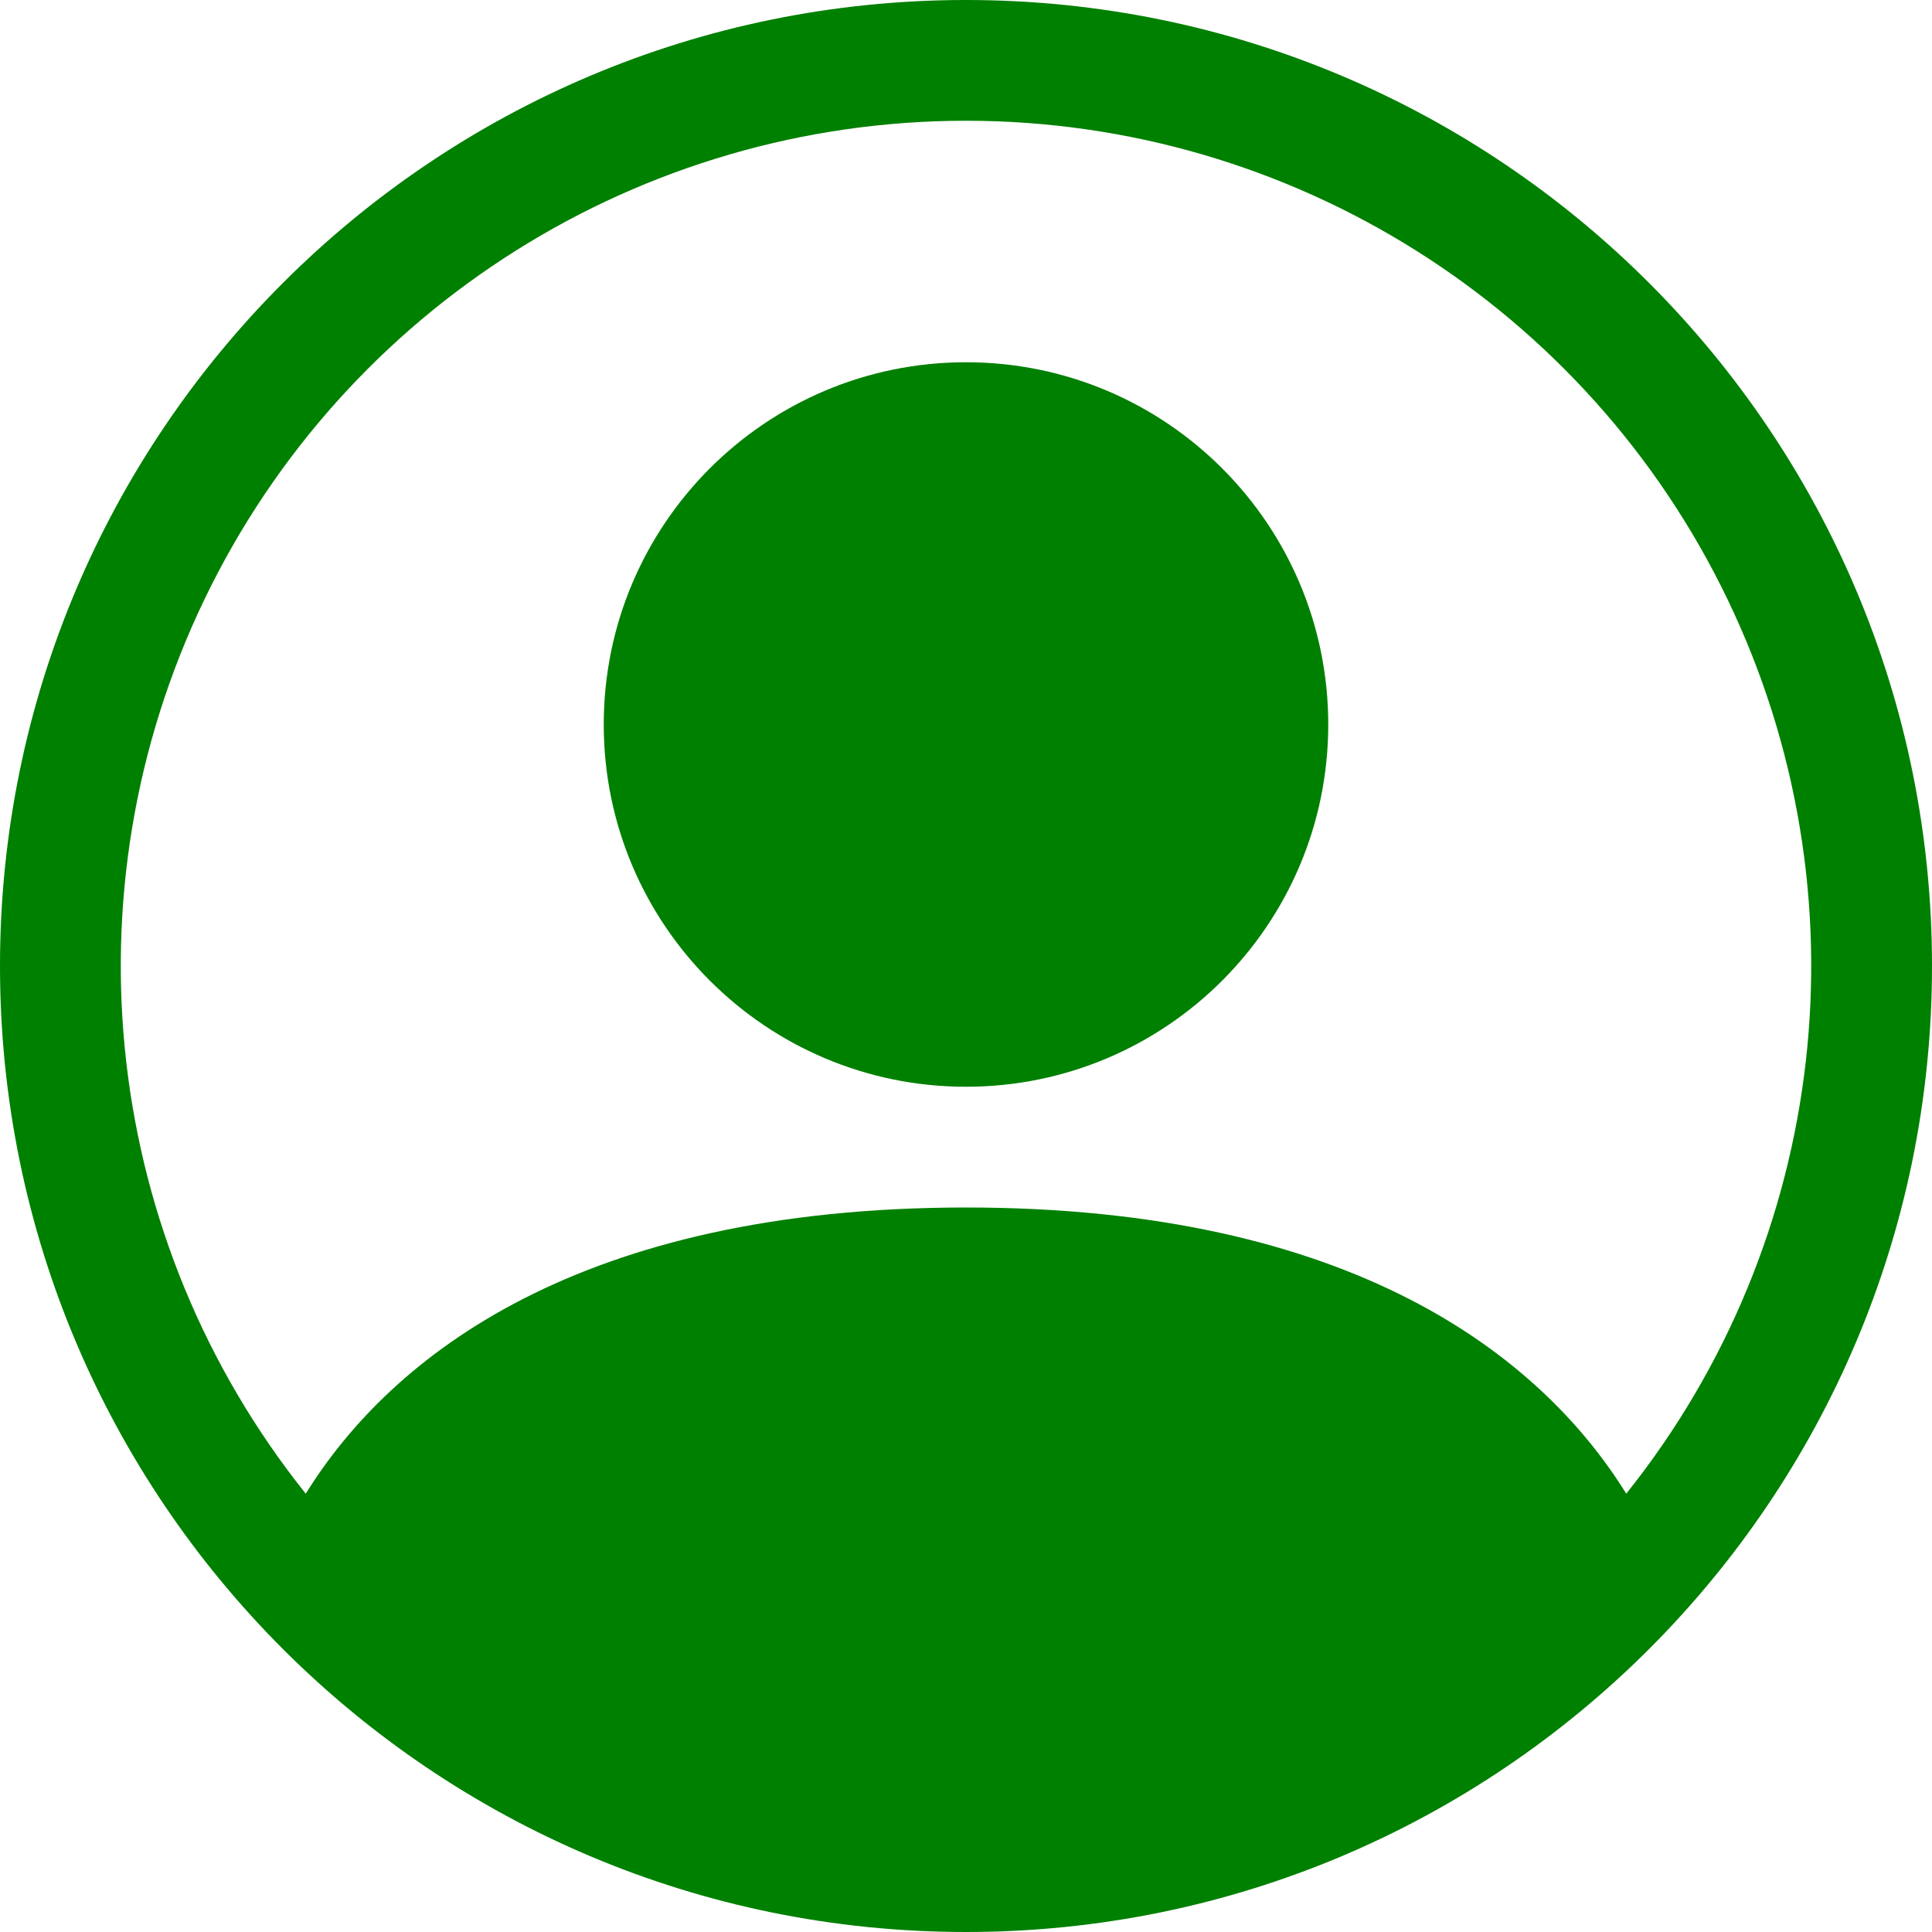
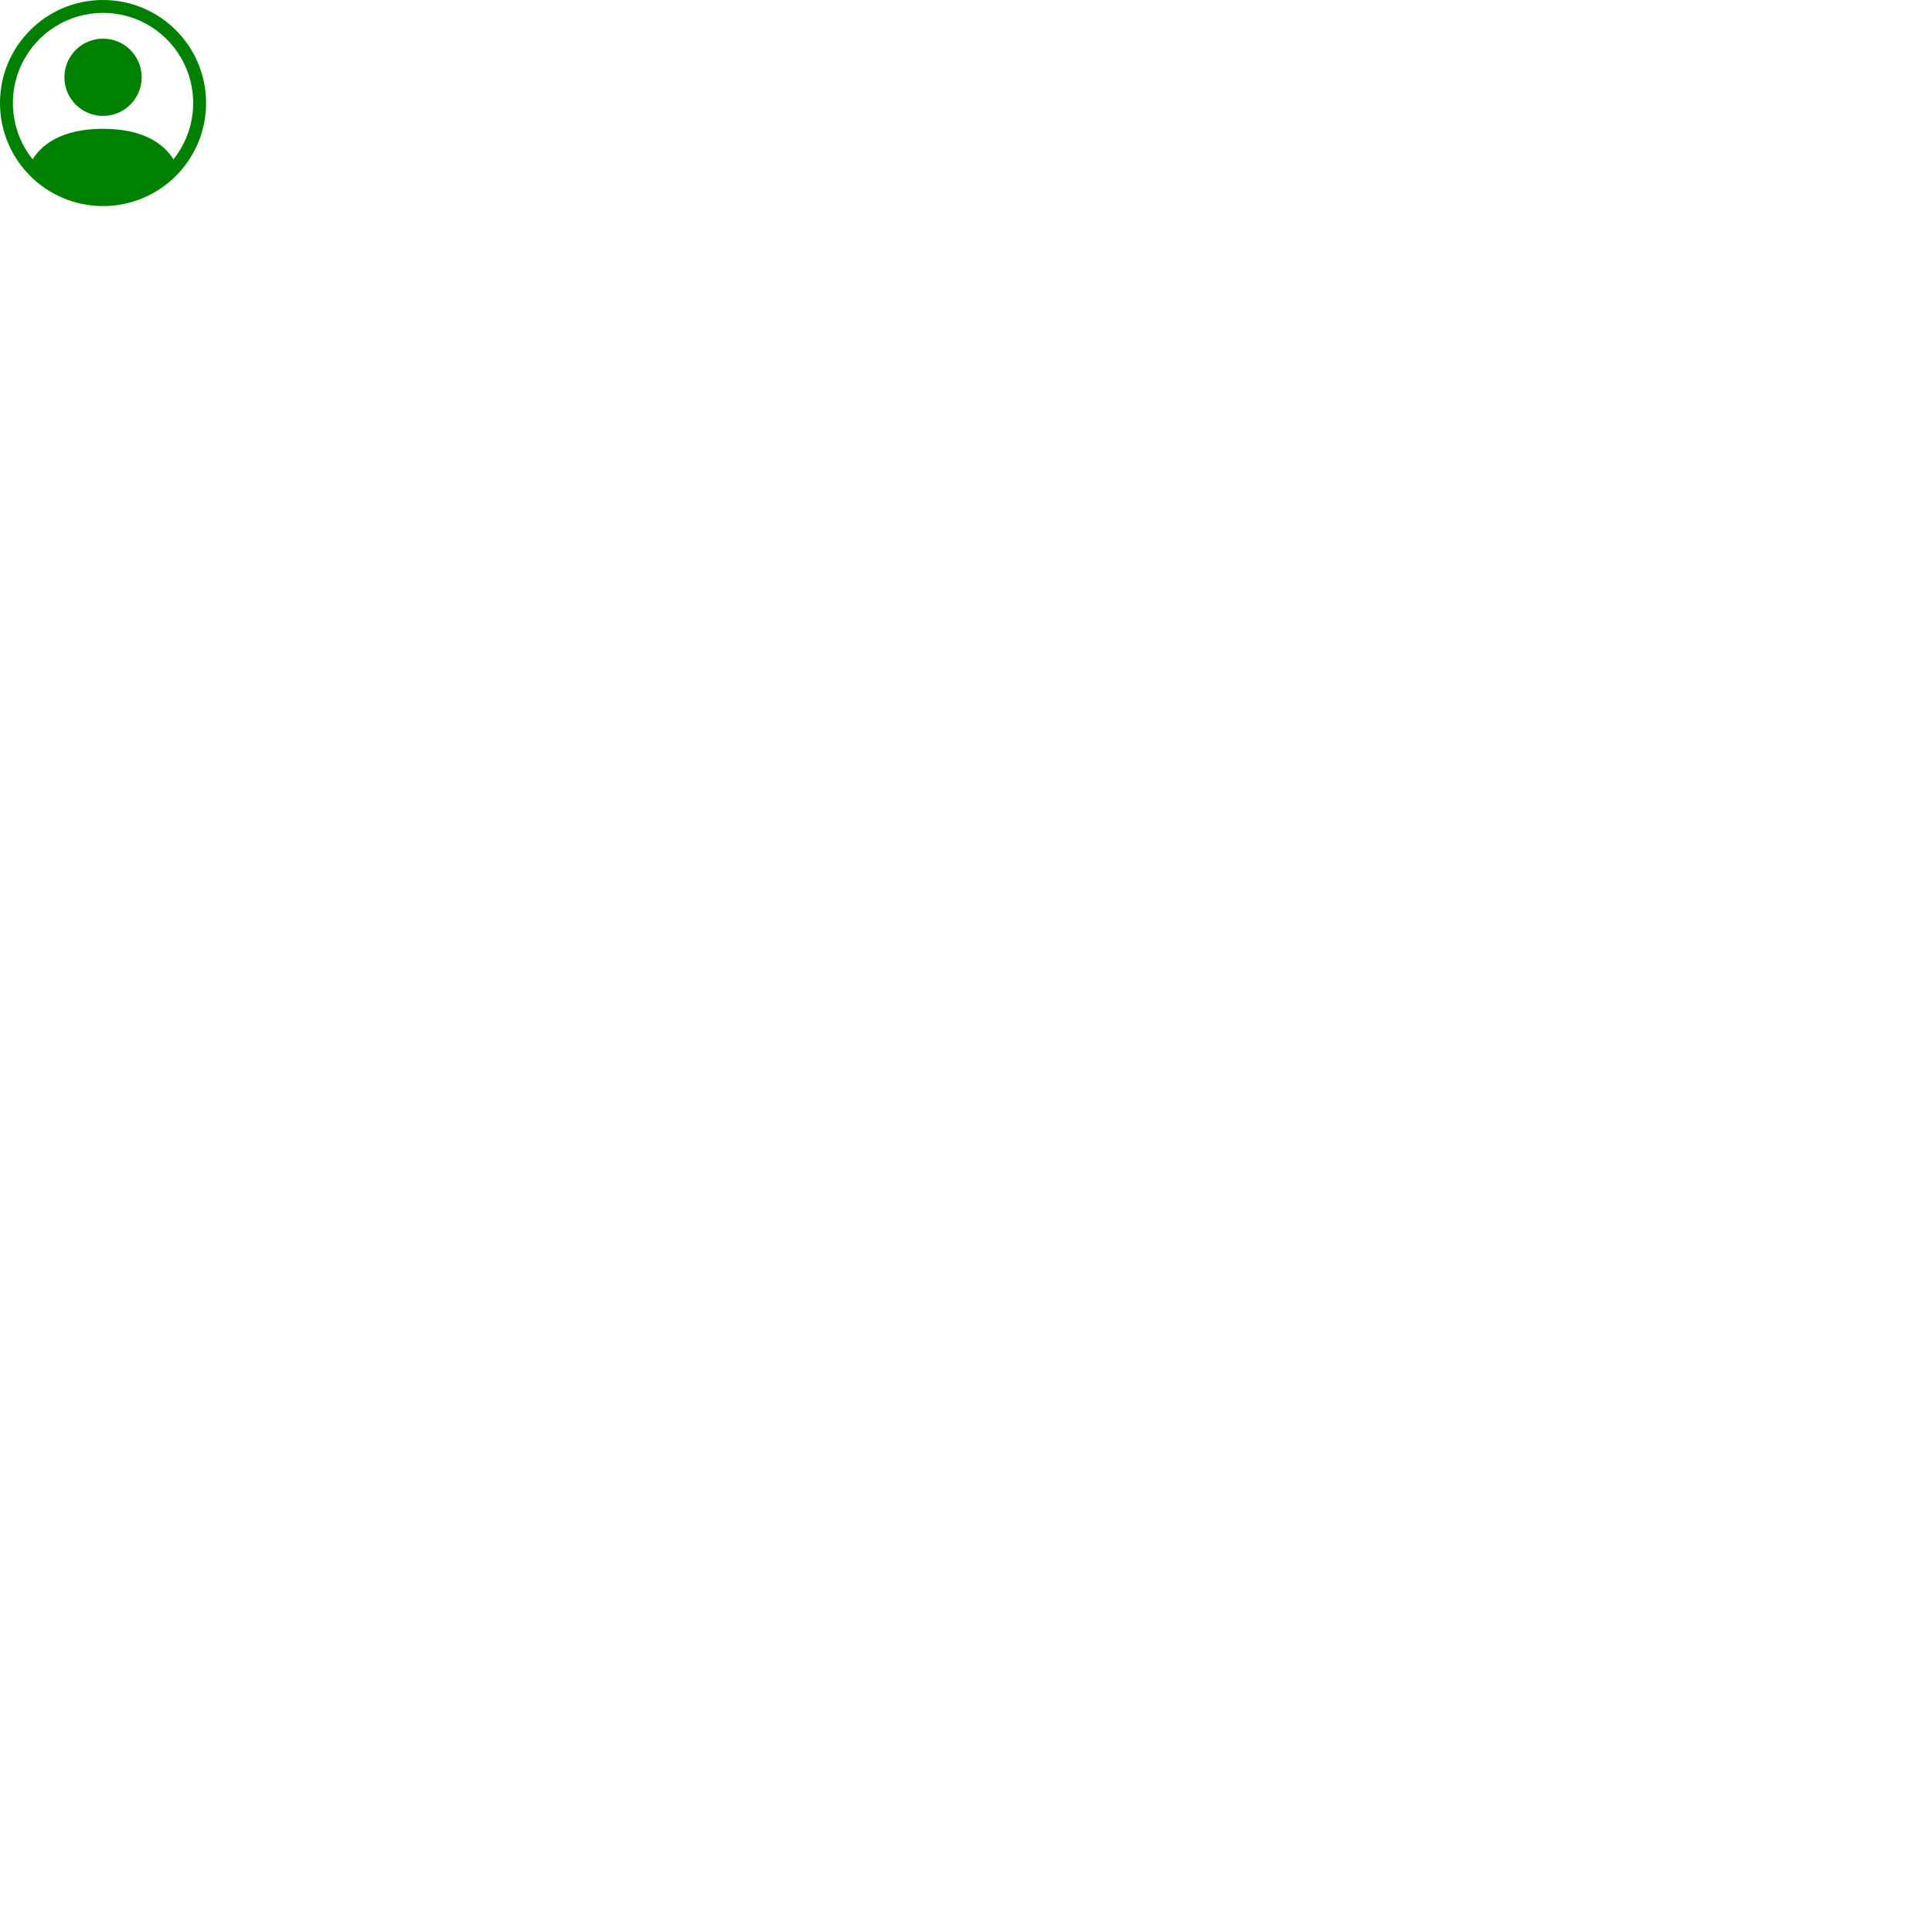
- <svg xmlns="http://www.w3.org/2000/svg" width="16" height="16" fill="currentColor" class="bi bi-person-circle" viewBox="0 0 16 16" version="1.1" id="svg1867">
+ <svg xmlns="http://www.w3.org/2000/svg" width="150" height="150" fill="currentColor" class="bi bi-person-circle" viewBox="0 0 150 150" version="1.1" id="svg1867">
  <defs id="defs1871" />
  <path d="M11 6a3 3 0 1 1-6 0 3 3 0 0 1 6 0z" id="path1863" style="fill:#008000" />
  <path fill-rule="evenodd" d="M0 8a8 8 0 1 1 16 0A8 8 0 0 1 0 8zm8-7a7 7 0 0 0-5.468 11.37C3.242 11.226 4.805 10 8 10s4.757 1.225 5.468 2.37A7 7 0 0 0 8 1z" id="path1865" style="fill:#008000" />
</svg>
